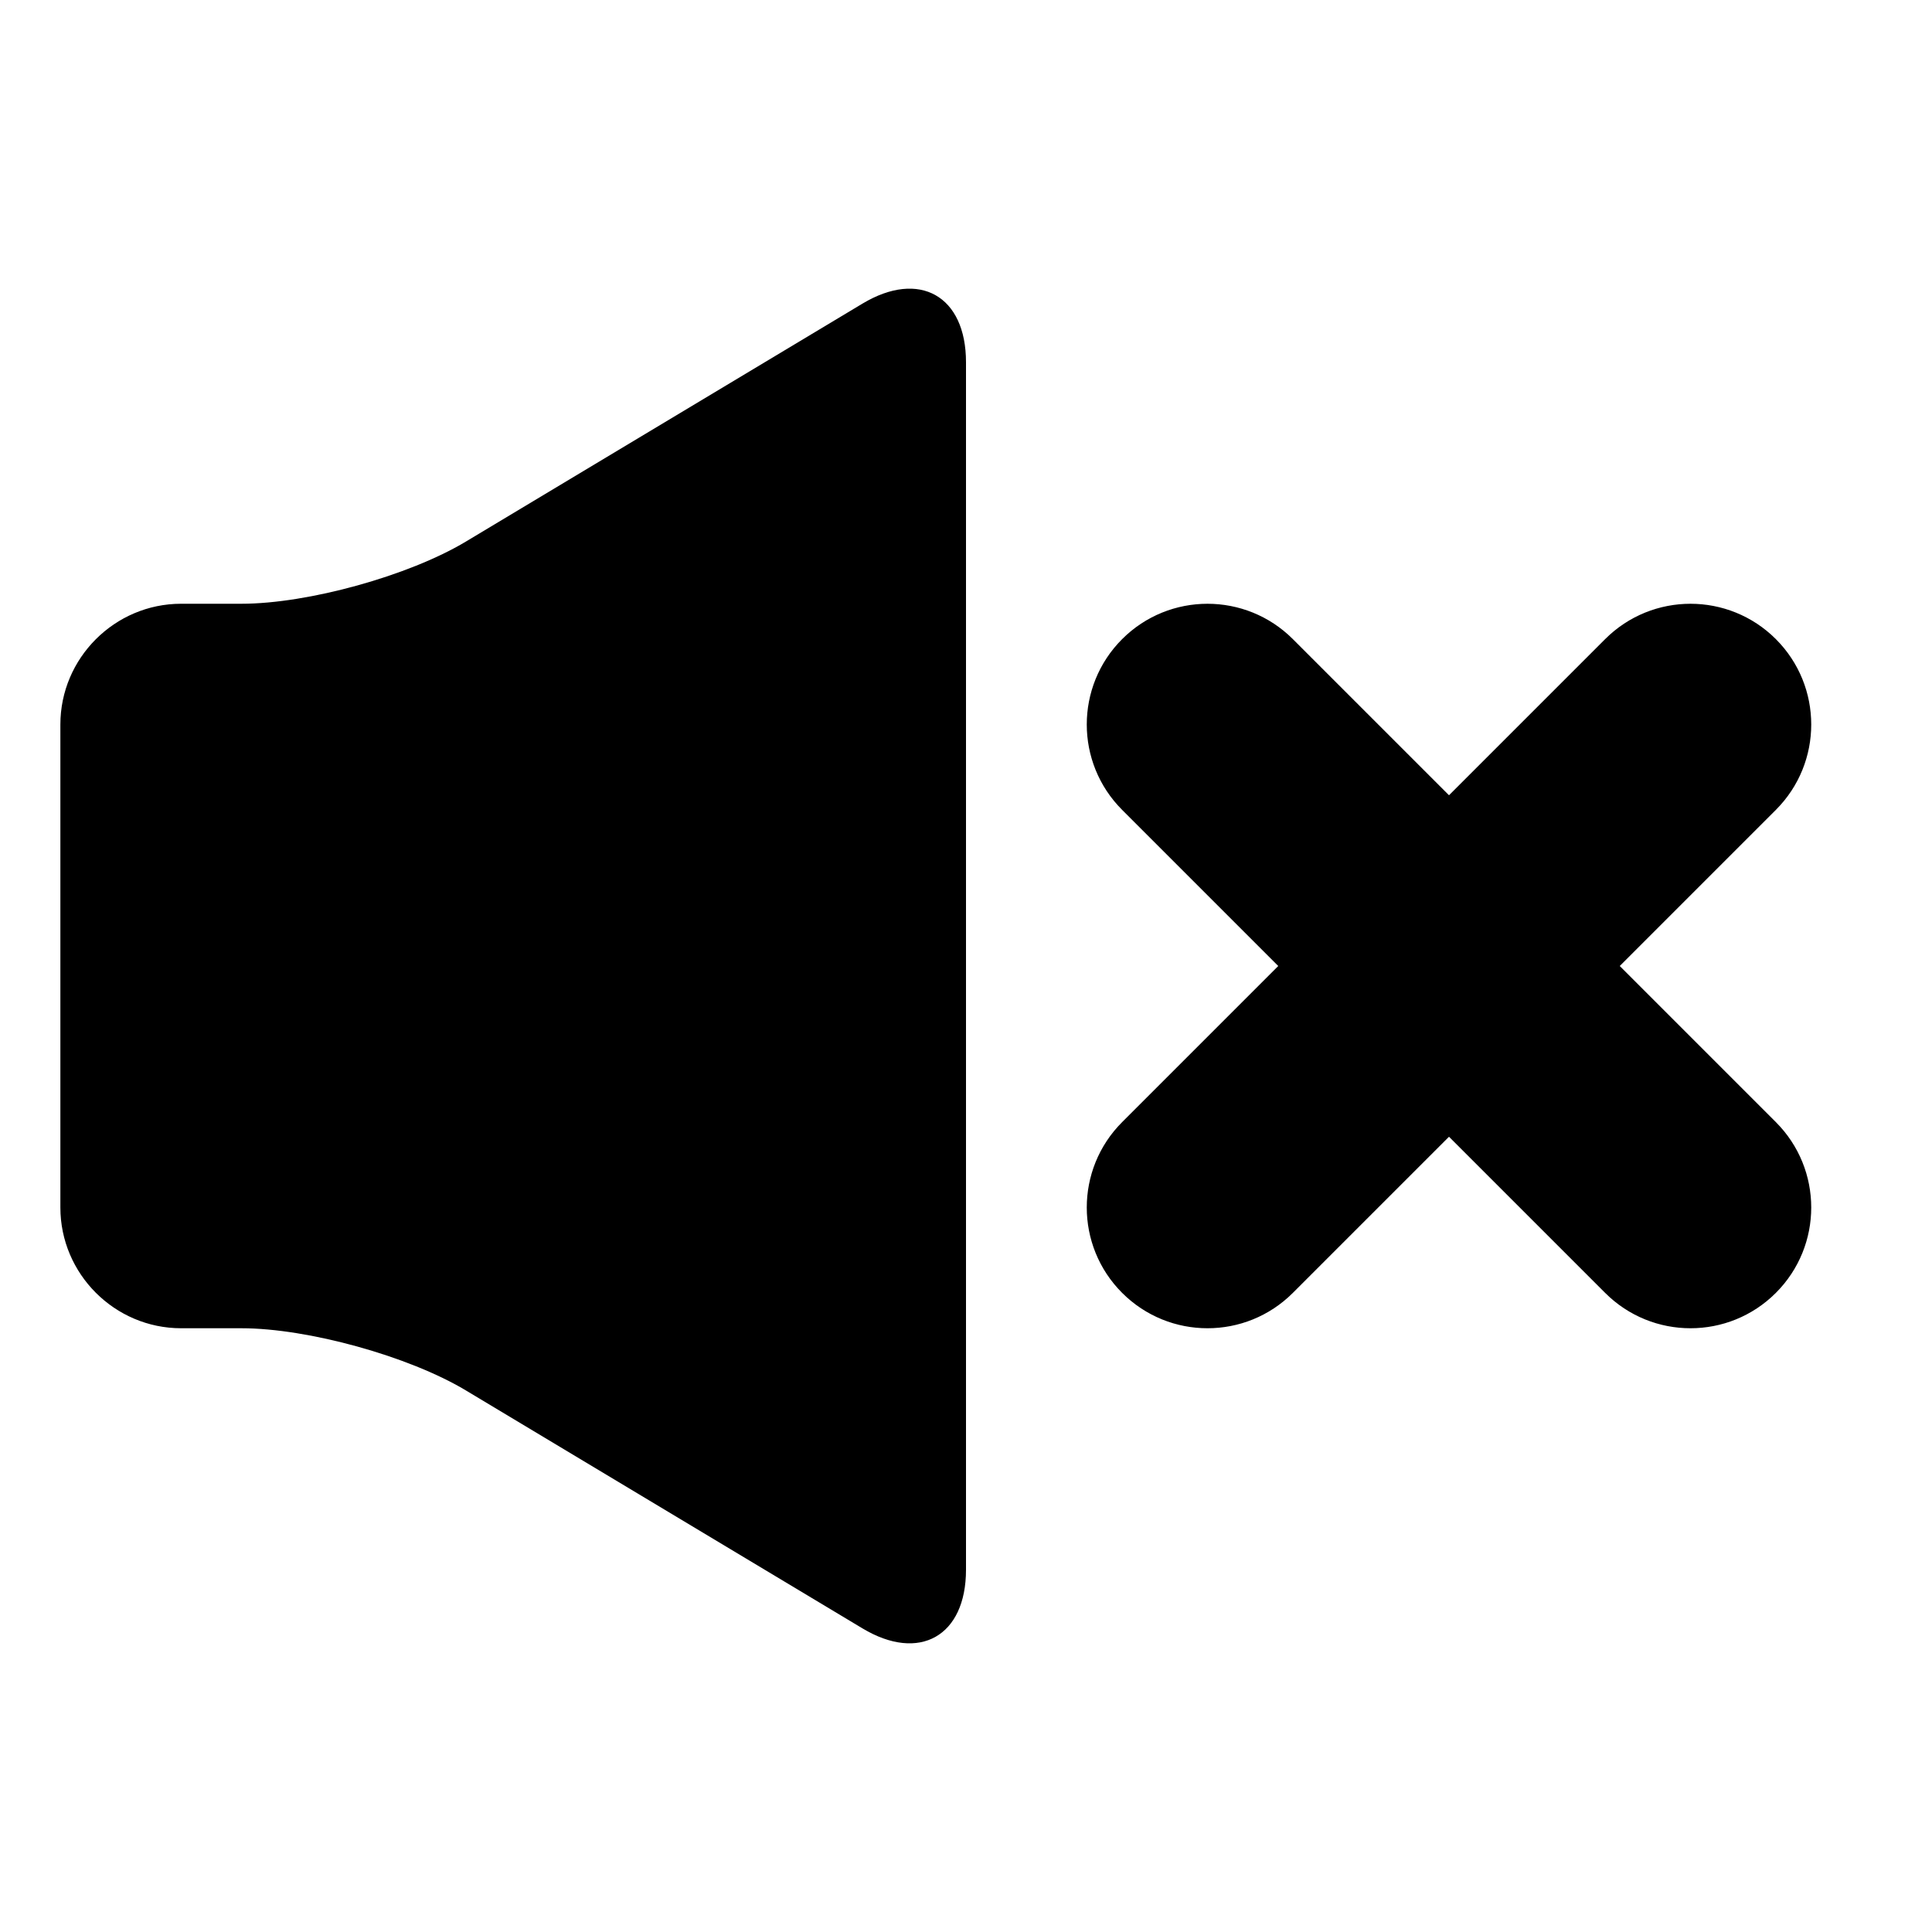
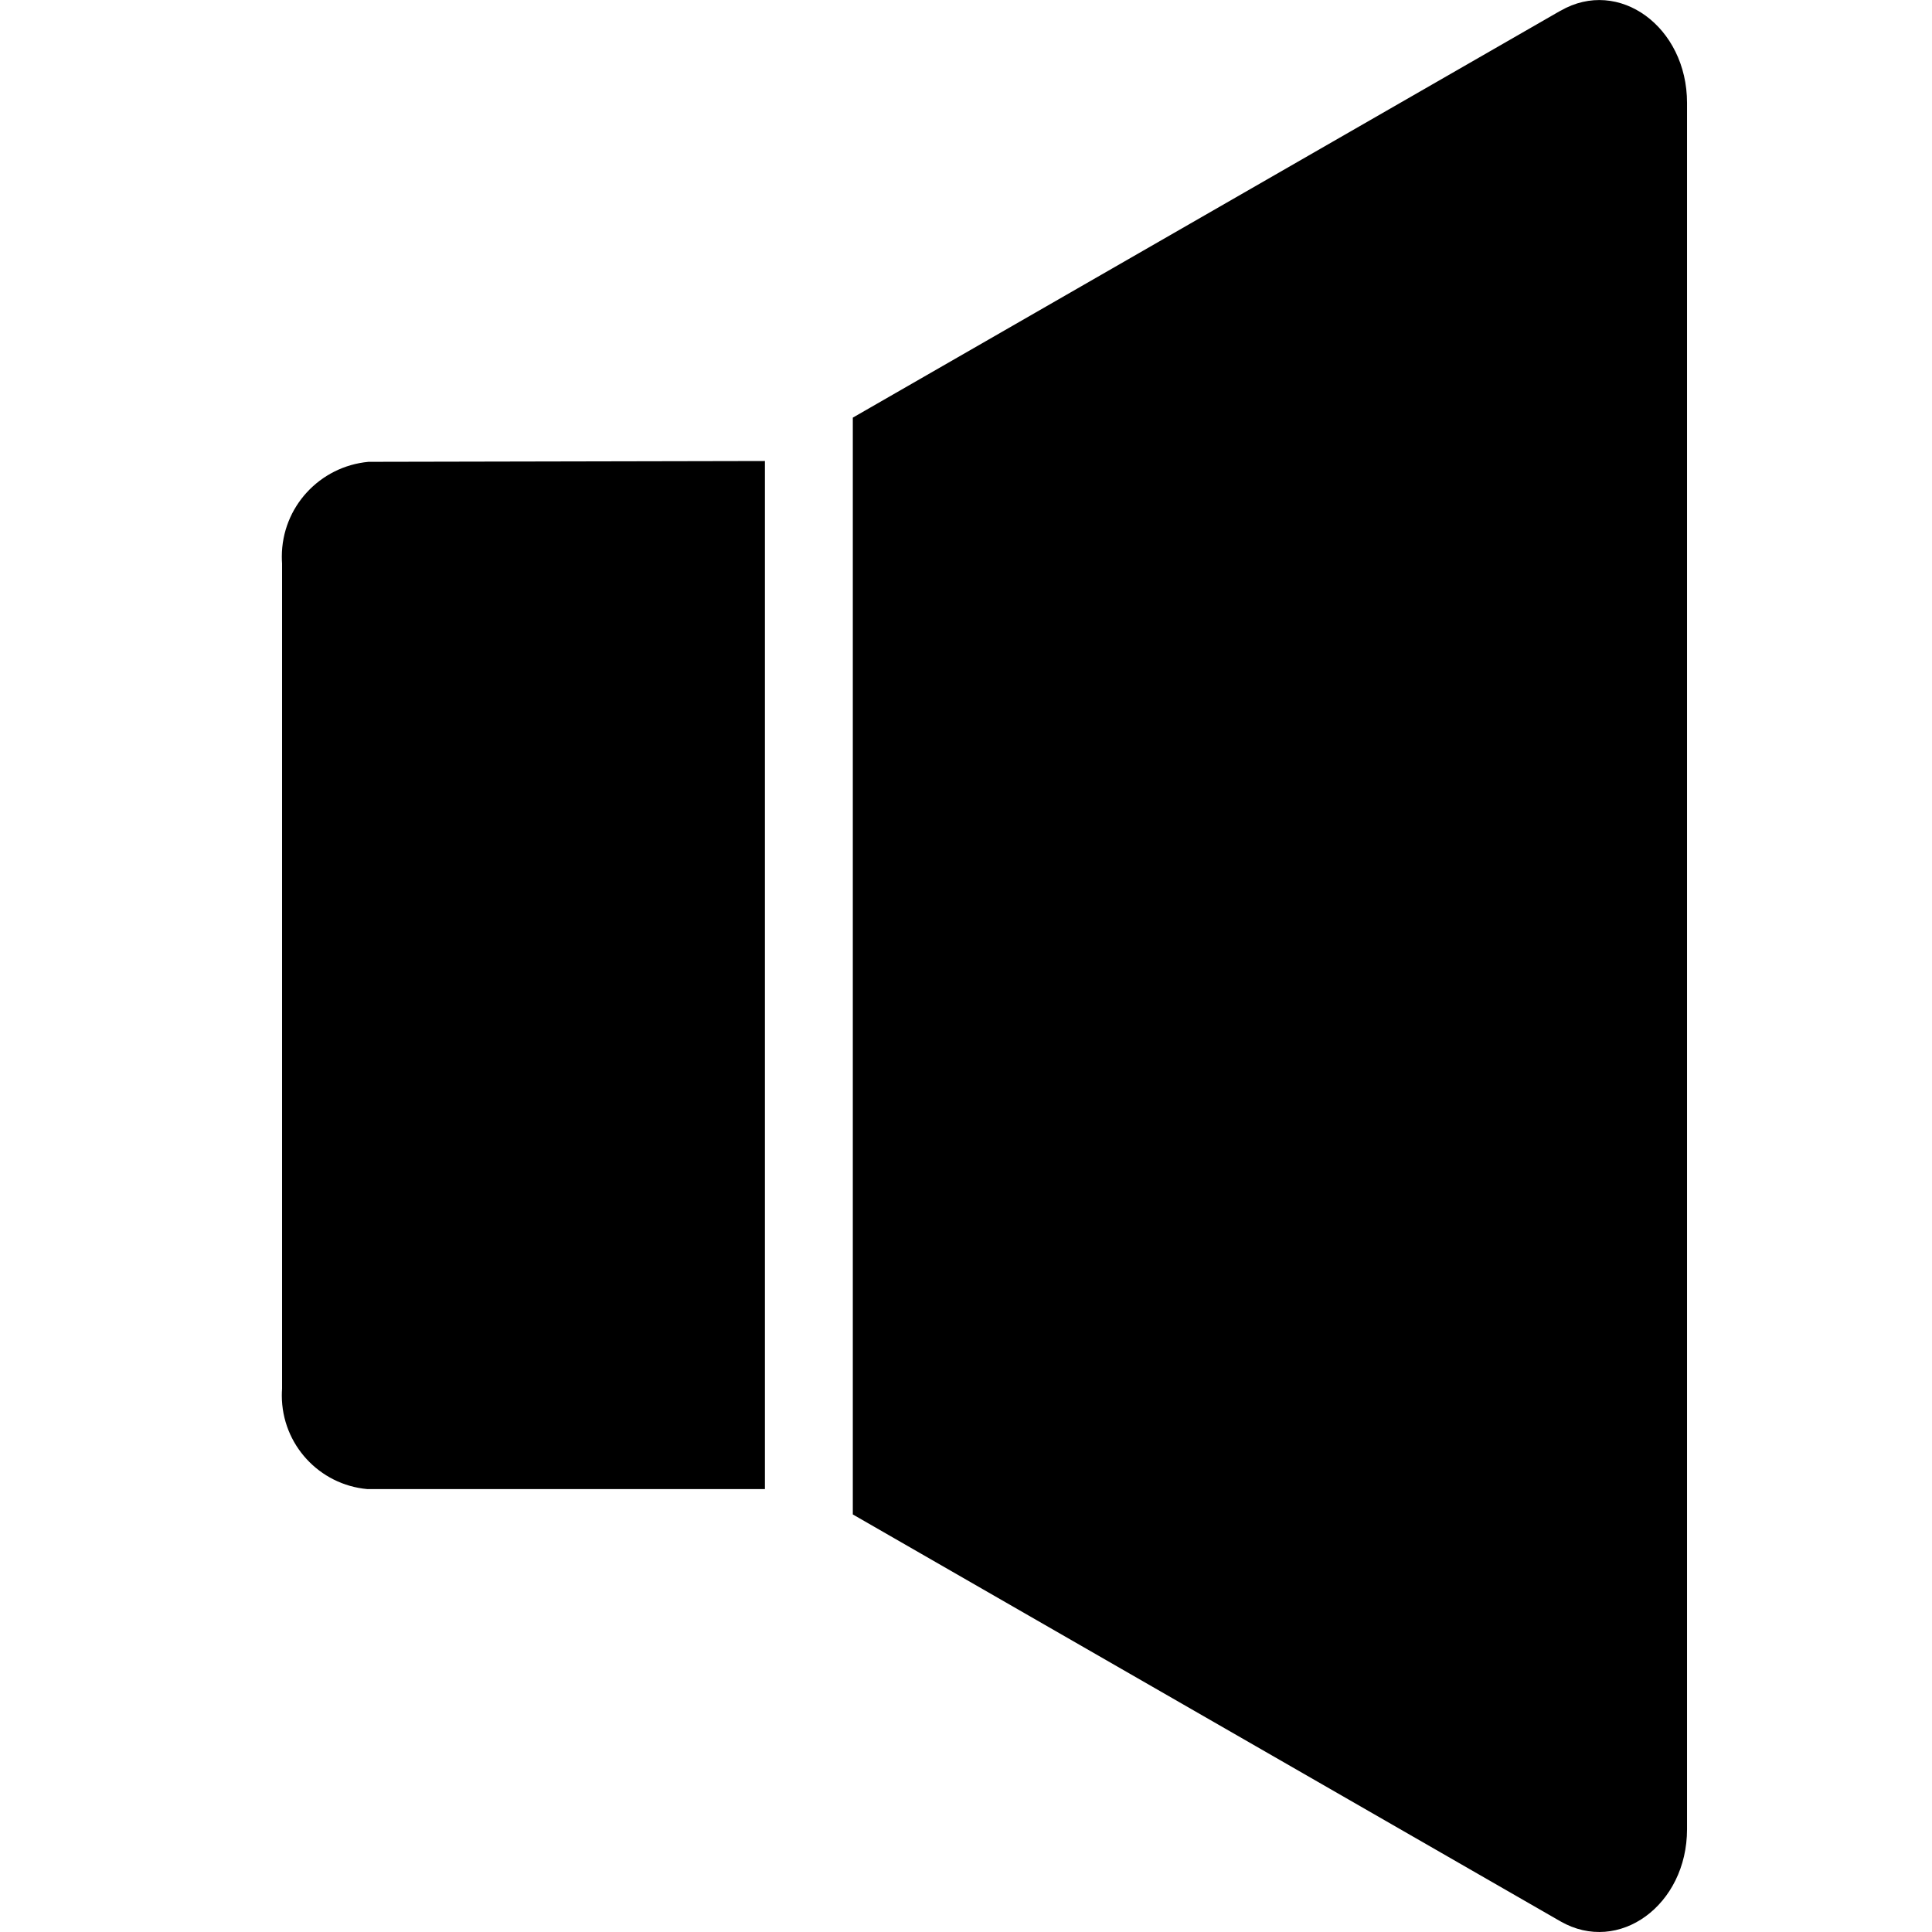
- <svg xmlns="http://www.w3.org/2000/svg" version="1.1" width="800px" height="800px" viewBox="0 0 32 32" xml:space="preserve">
-   <style type="text/css">
- </style>
-   <path fill="currentColor" d="M16,6v20c0,1.1-0.772,1.537-1.715,0.971l-6.57-3.942C6.772,22.463,5.1,22,4,22H3c-1.1,0-2-0.9-2-2  v-8c0-1.1,0.9-2,2-2h1c1.1,0,2.772-0.463,3.715-1.029l6.57-3.942C15.228,4.463,16,4.9,16,6z M26.828,16l2.586-2.586  c0.781-0.781,0.781-2.047,0-2.828s-2.047-0.781-2.828,0L24,13.172l-2.586-2.586c-0.781-0.781-2.047-0.781-2.828,0  s-0.781,2.047,0,2.828L21.172,16l-2.586,2.586c-0.781,0.781-0.781,2.047,0,2.828C18.977,21.805,19.488,22,20,22  s1.023-0.195,1.414-0.586L24,18.828l2.586,2.586C26.977,21.805,27.488,22,28,22s1.023-0.195,1.414-0.586  c0.781-0.781,0.781-2.047,0-2.828L26.828,16z" />
+ <svg xmlns="http://www.w3.org/2000/svg" fill="currentColor" width="800px" height="800px" viewBox="-3.5 0 24 24">
+   <path d="m15.885.133-8.791 5.055v13.625l8.791 5.055c.726.416 1.572-.202 1.572-1.145v-21.444c0-.945-.847-1.564-1.572-1.145z" />
+   <path d="m6.003 5.727-4.926.01c-.606.057-1.076.562-1.076 1.178 0 .028.001.057.003.085v-.004 10.256c-.002.025-.003.055-.003.084 0 .609.467 1.109 1.062 1.162h.004 4.935v-12.772z" />
</svg>
